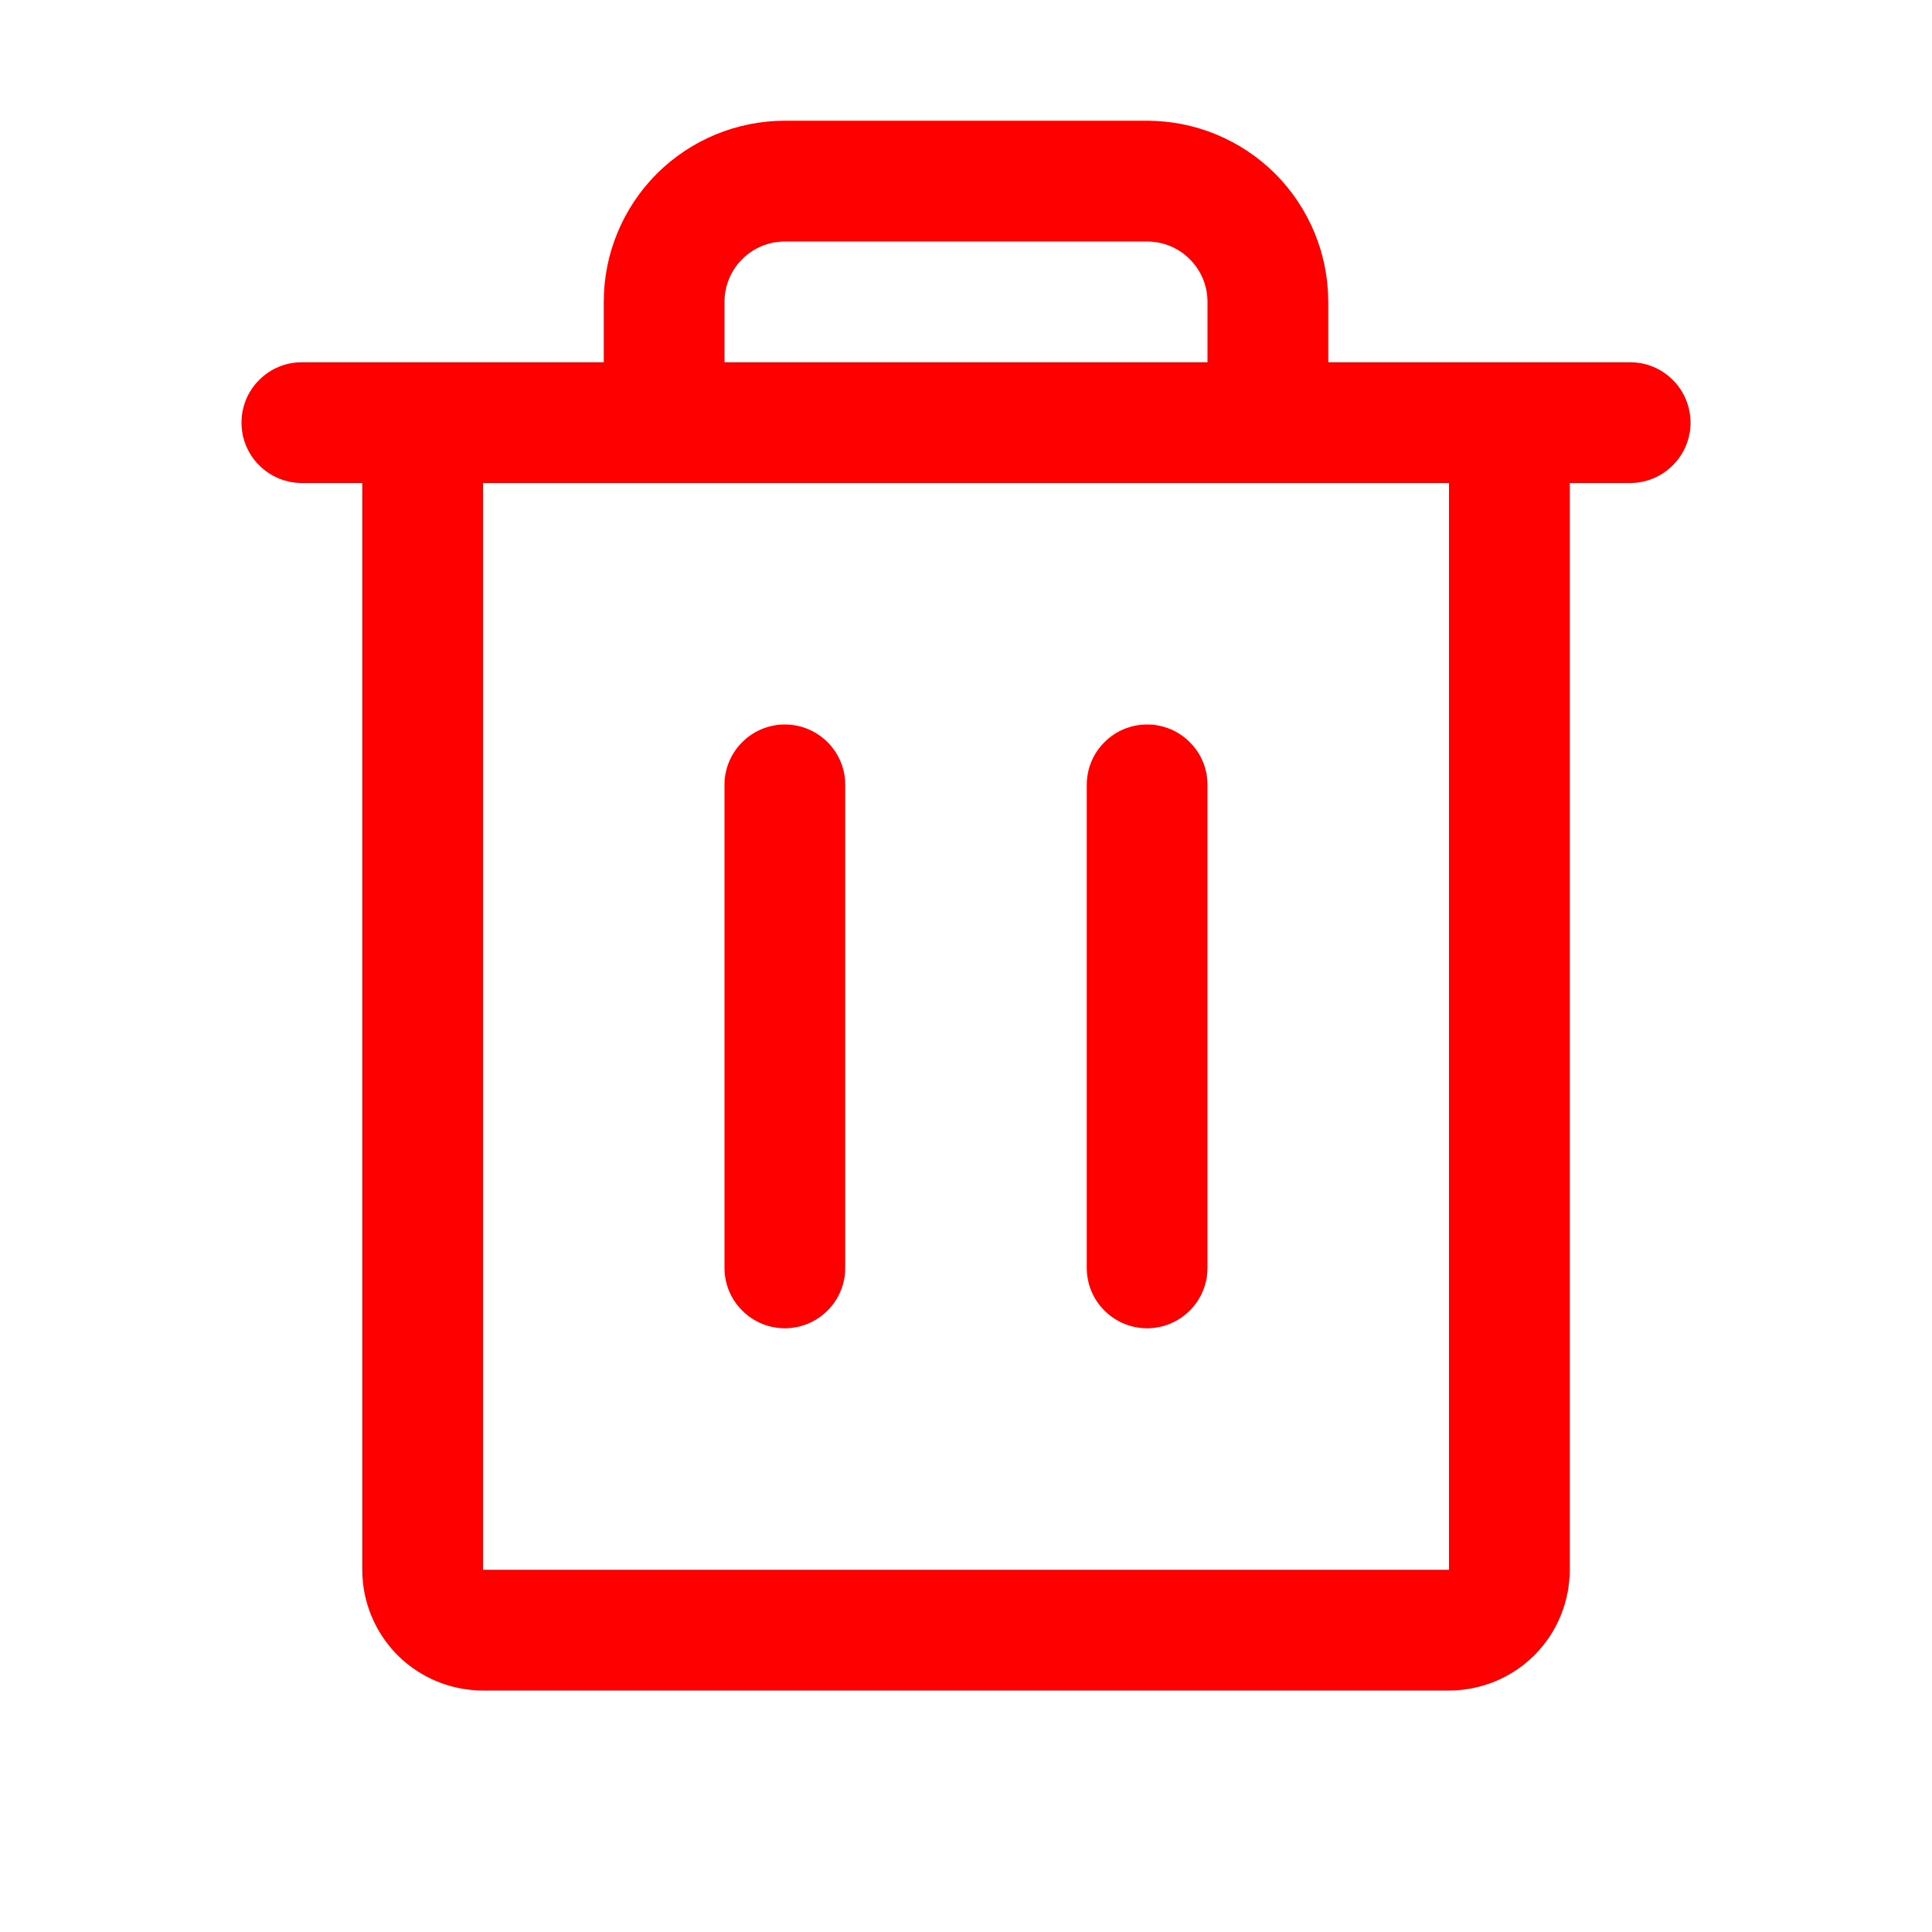
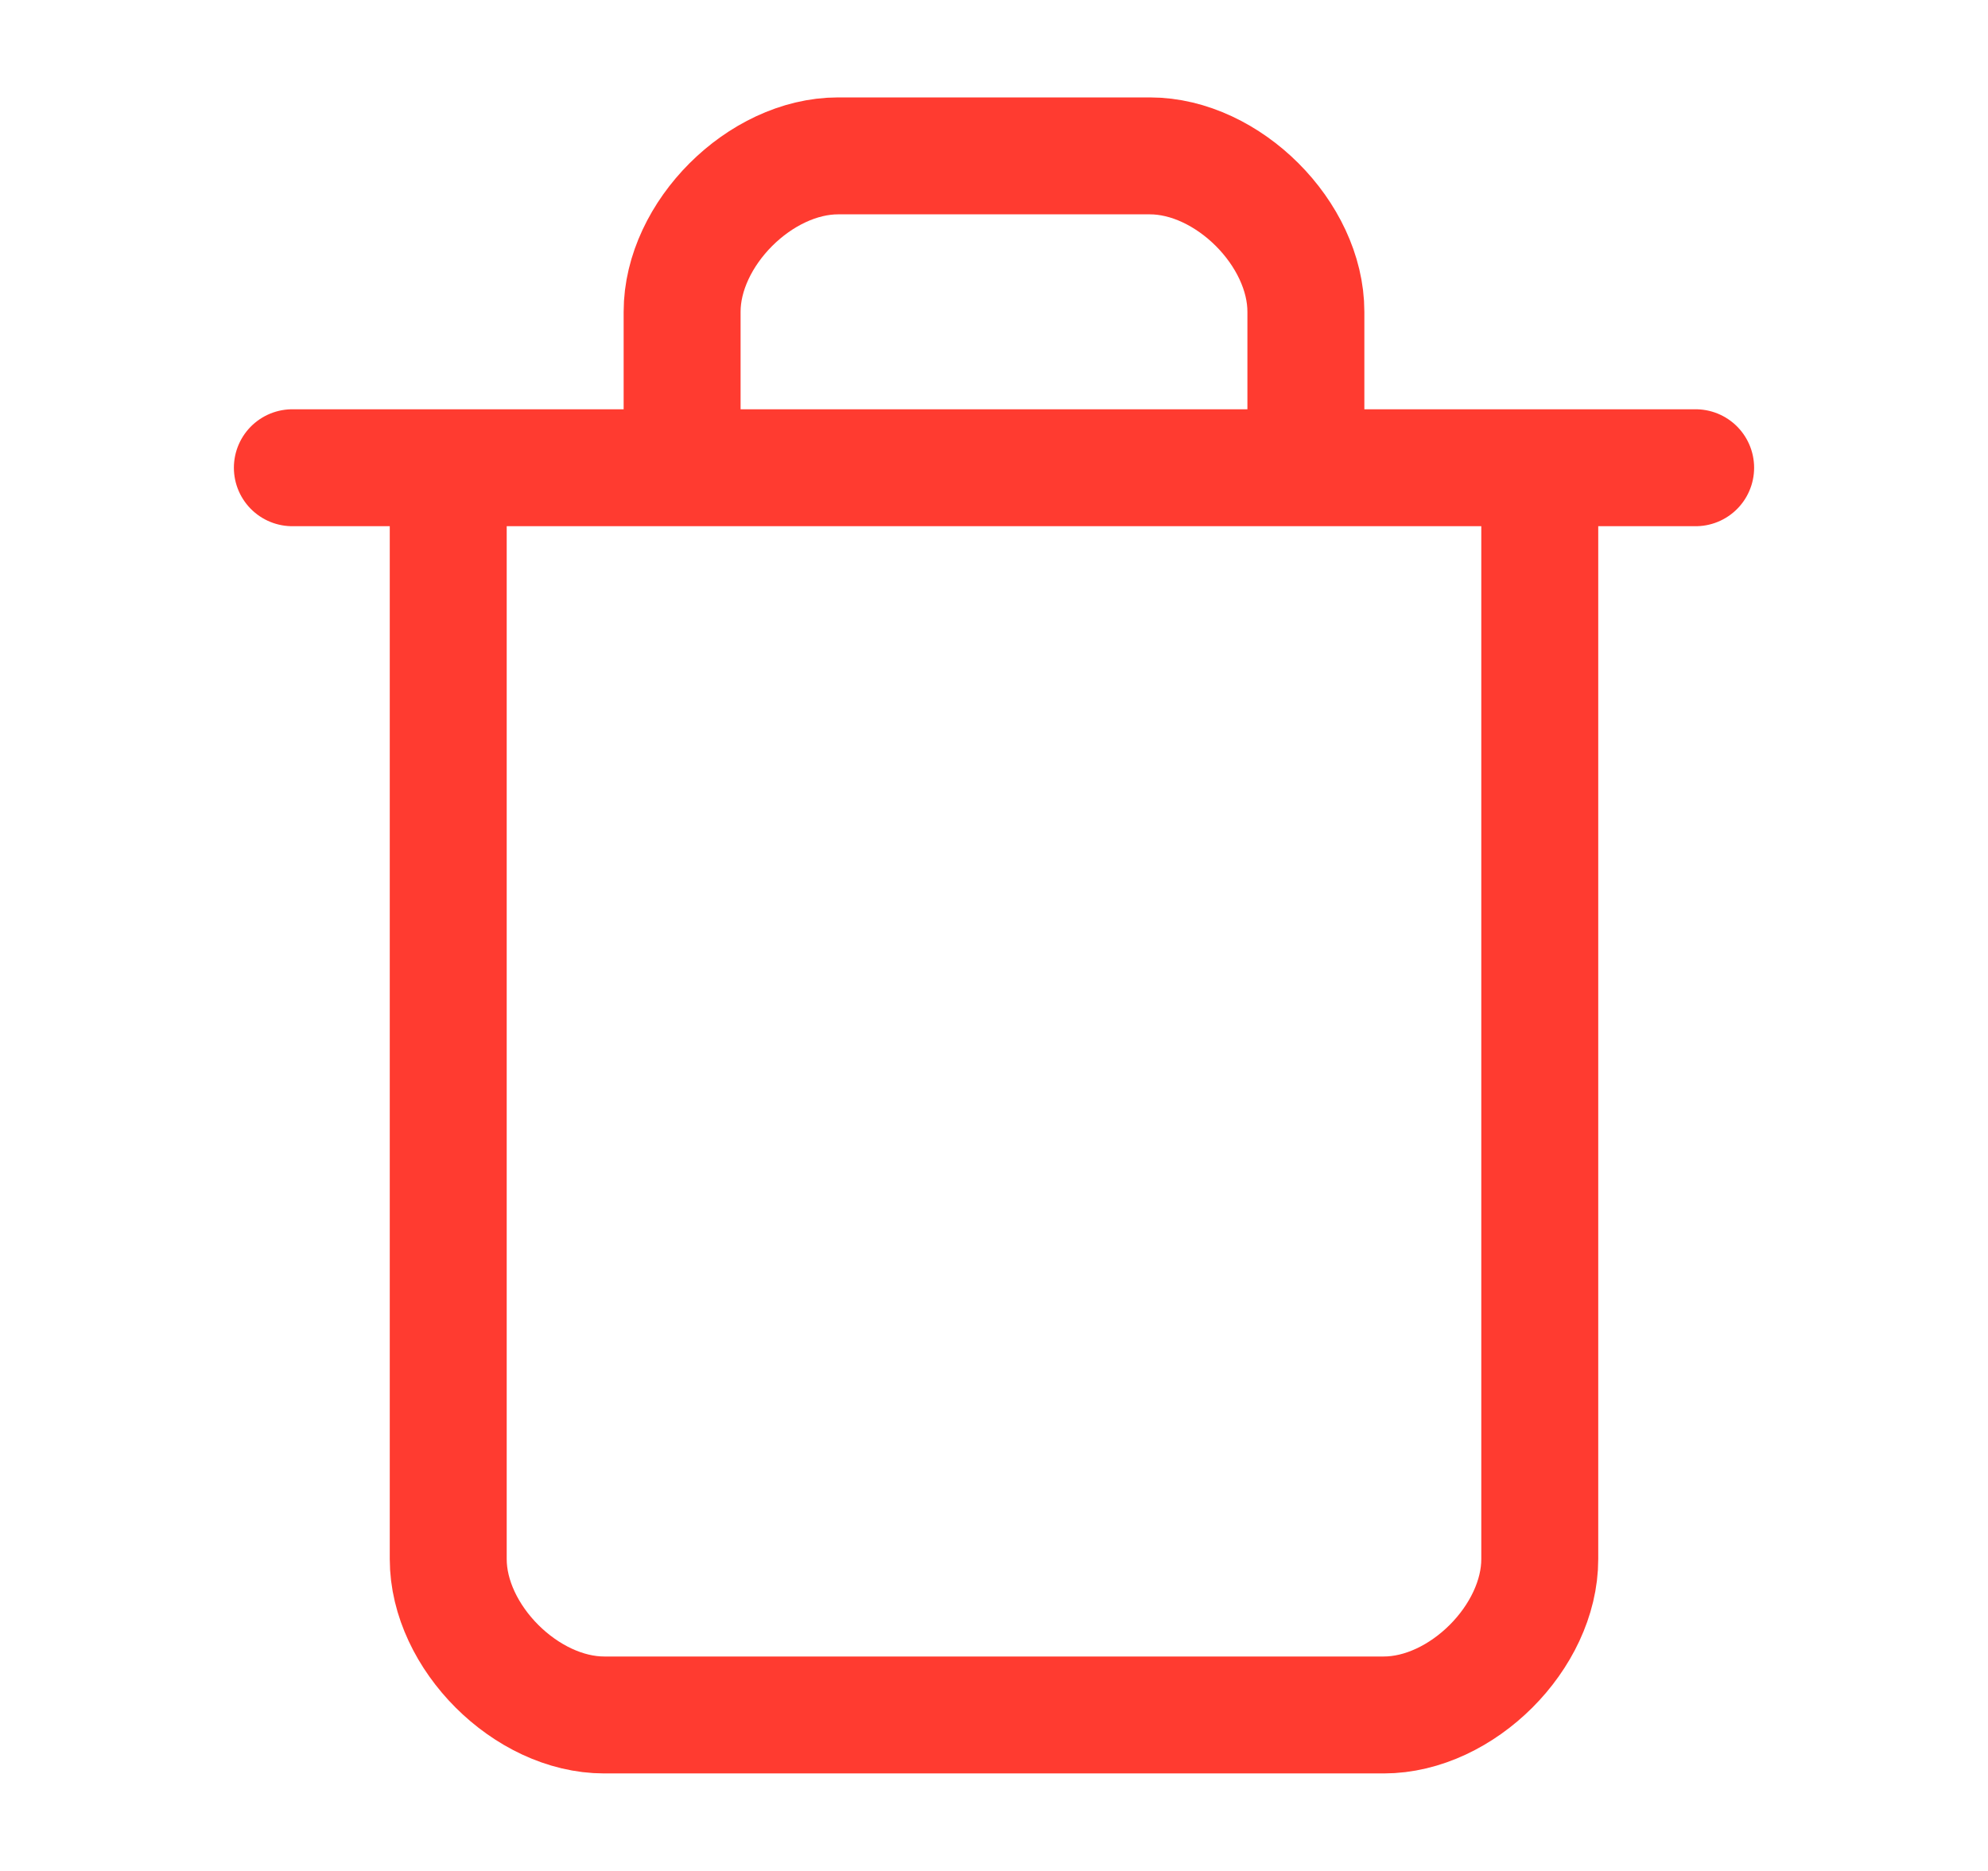
- <svg xmlns="http://www.w3.org/2000/svg" width="18" height="18" viewBox="0 0 18 18" fill="none">
-   <path d="M15.188 3.375H12.375V2.812C12.375 2.365 12.197 1.936 11.881 1.619C11.564 1.303 11.135 1.125 10.688 1.125H7.312C6.865 1.125 6.436 1.303 6.119 1.619C5.803 1.936 5.625 2.365 5.625 2.812V3.375H2.812C2.663 3.375 2.52 3.434 2.415 3.54C2.309 3.645 2.25 3.788 2.25 3.938C2.25 4.087 2.309 4.23 2.415 4.335C2.52 4.441 2.663 4.5 2.812 4.5H3.375V14.625C3.375 14.923 3.494 15.21 3.704 15.421C3.915 15.632 4.202 15.75 4.5 15.75H13.5C13.798 15.75 14.085 15.632 14.296 15.421C14.507 15.21 14.625 14.923 14.625 14.625V4.5H15.188C15.337 4.5 15.48 4.441 15.585 4.335C15.691 4.23 15.75 4.087 15.75 3.938C15.75 3.788 15.691 3.645 15.585 3.54C15.48 3.434 15.337 3.375 15.188 3.375ZM6.75 2.812C6.75 2.663 6.809 2.52 6.915 2.415C7.02 2.309 7.163 2.25 7.312 2.25H10.688C10.837 2.25 10.98 2.309 11.085 2.415C11.191 2.52 11.25 2.663 11.25 2.812V3.375H6.75V2.812ZM13.5 14.625H4.5V4.5H13.5V14.625ZM7.875 7.312V11.812C7.875 11.962 7.816 12.105 7.71 12.21C7.605 12.316 7.462 12.375 7.312 12.375C7.163 12.375 7.02 12.316 6.915 12.21C6.809 12.105 6.75 11.962 6.75 11.812V7.312C6.75 7.163 6.809 7.02 6.915 6.915C7.02 6.809 7.163 6.75 7.312 6.75C7.462 6.75 7.605 6.809 7.71 6.915C7.816 7.02 7.875 7.163 7.875 7.312ZM11.25 7.312V11.812C11.25 11.962 11.191 12.105 11.085 12.21C10.98 12.316 10.837 12.375 10.688 12.375C10.538 12.375 10.395 12.316 10.29 12.21C10.184 12.105 10.125 11.962 10.125 11.812V7.312C10.125 7.163 10.184 7.02 10.29 6.915C10.395 6.809 10.538 6.75 10.688 6.75C10.837 6.75 10.98 6.809 11.085 6.915C11.191 7.02 11.25 7.163 11.25 7.312Z" fill="#FF0000" />
+ <svg xmlns="http://www.w3.org/2000/svg" width="17" height="16" viewBox="0 0 17 16" fill="none">
+   <path d="M2.5 4H14.5M13.167 4V13.333C13.167 14 12.5 14.666 11.833 14.666H5.167C4.5 14.666 3.833 14 3.833 13.333V4M5.833 4V2.666C5.833 2 6.5 1.333 7.167 1.333H9.833C10.5 1.333 11.167 2 11.167 2.666V4" stroke="#FF3B30" stroke-linecap="round" stroke-linejoin="round" />
</svg>
